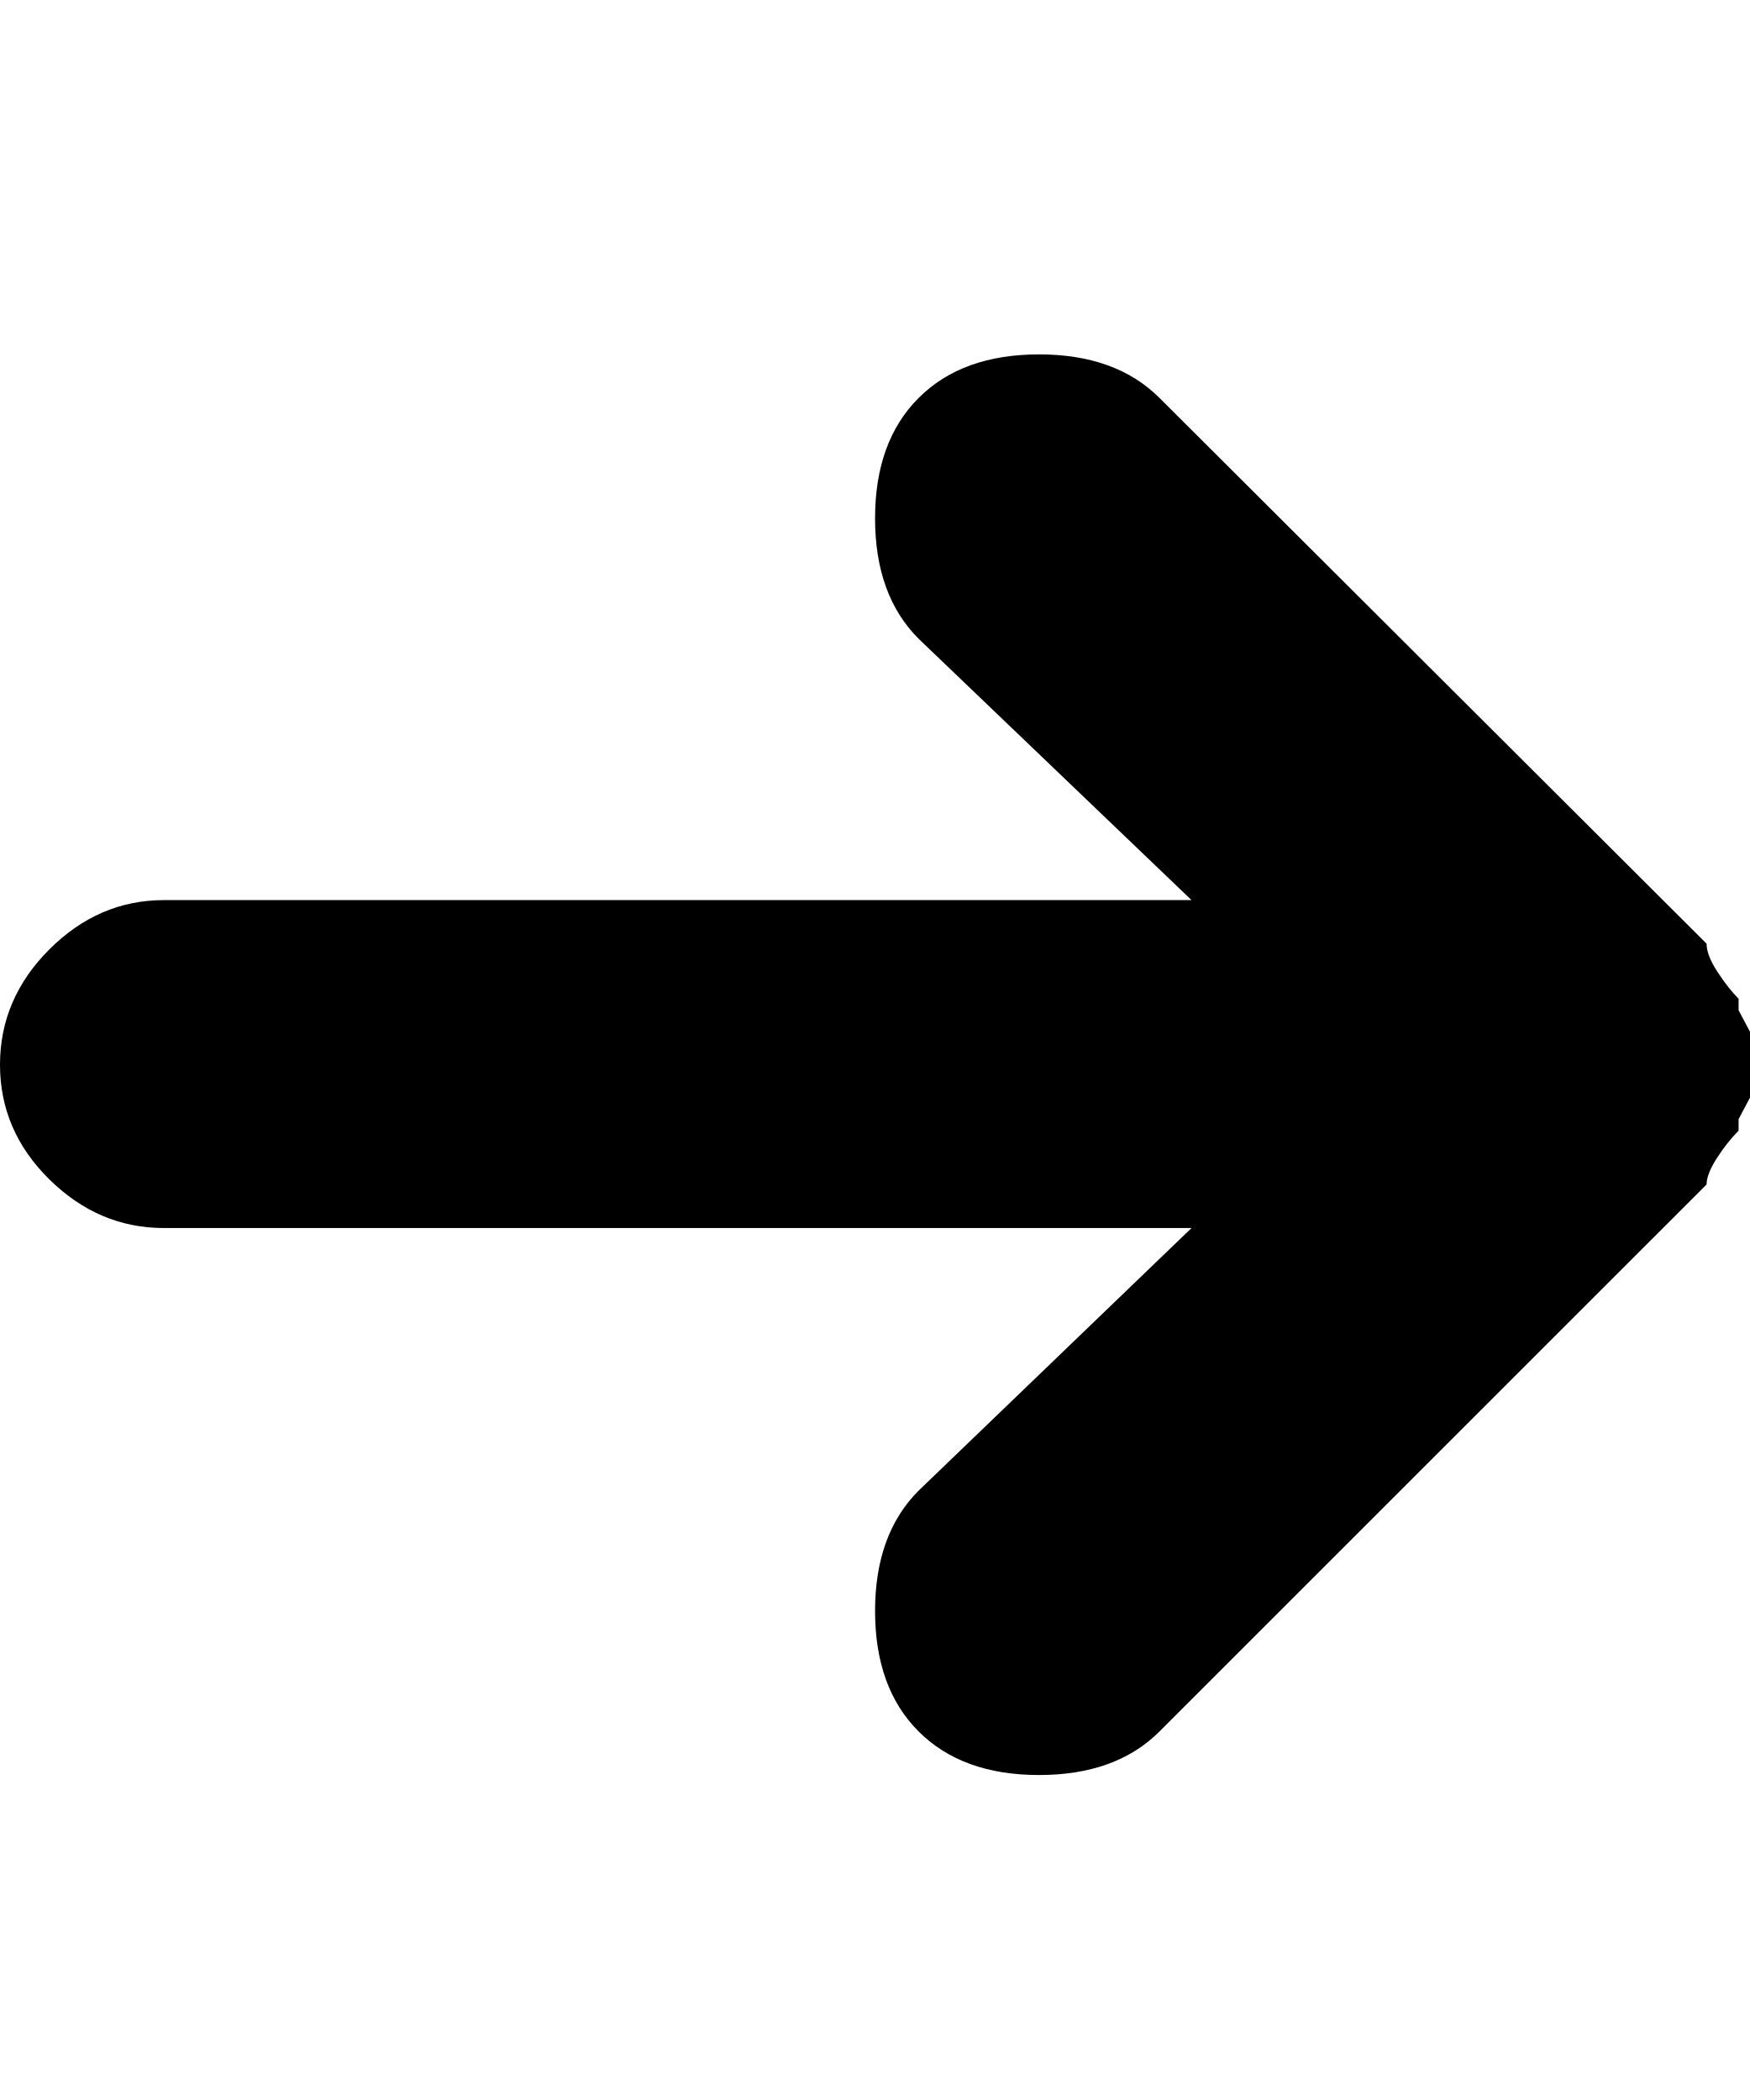
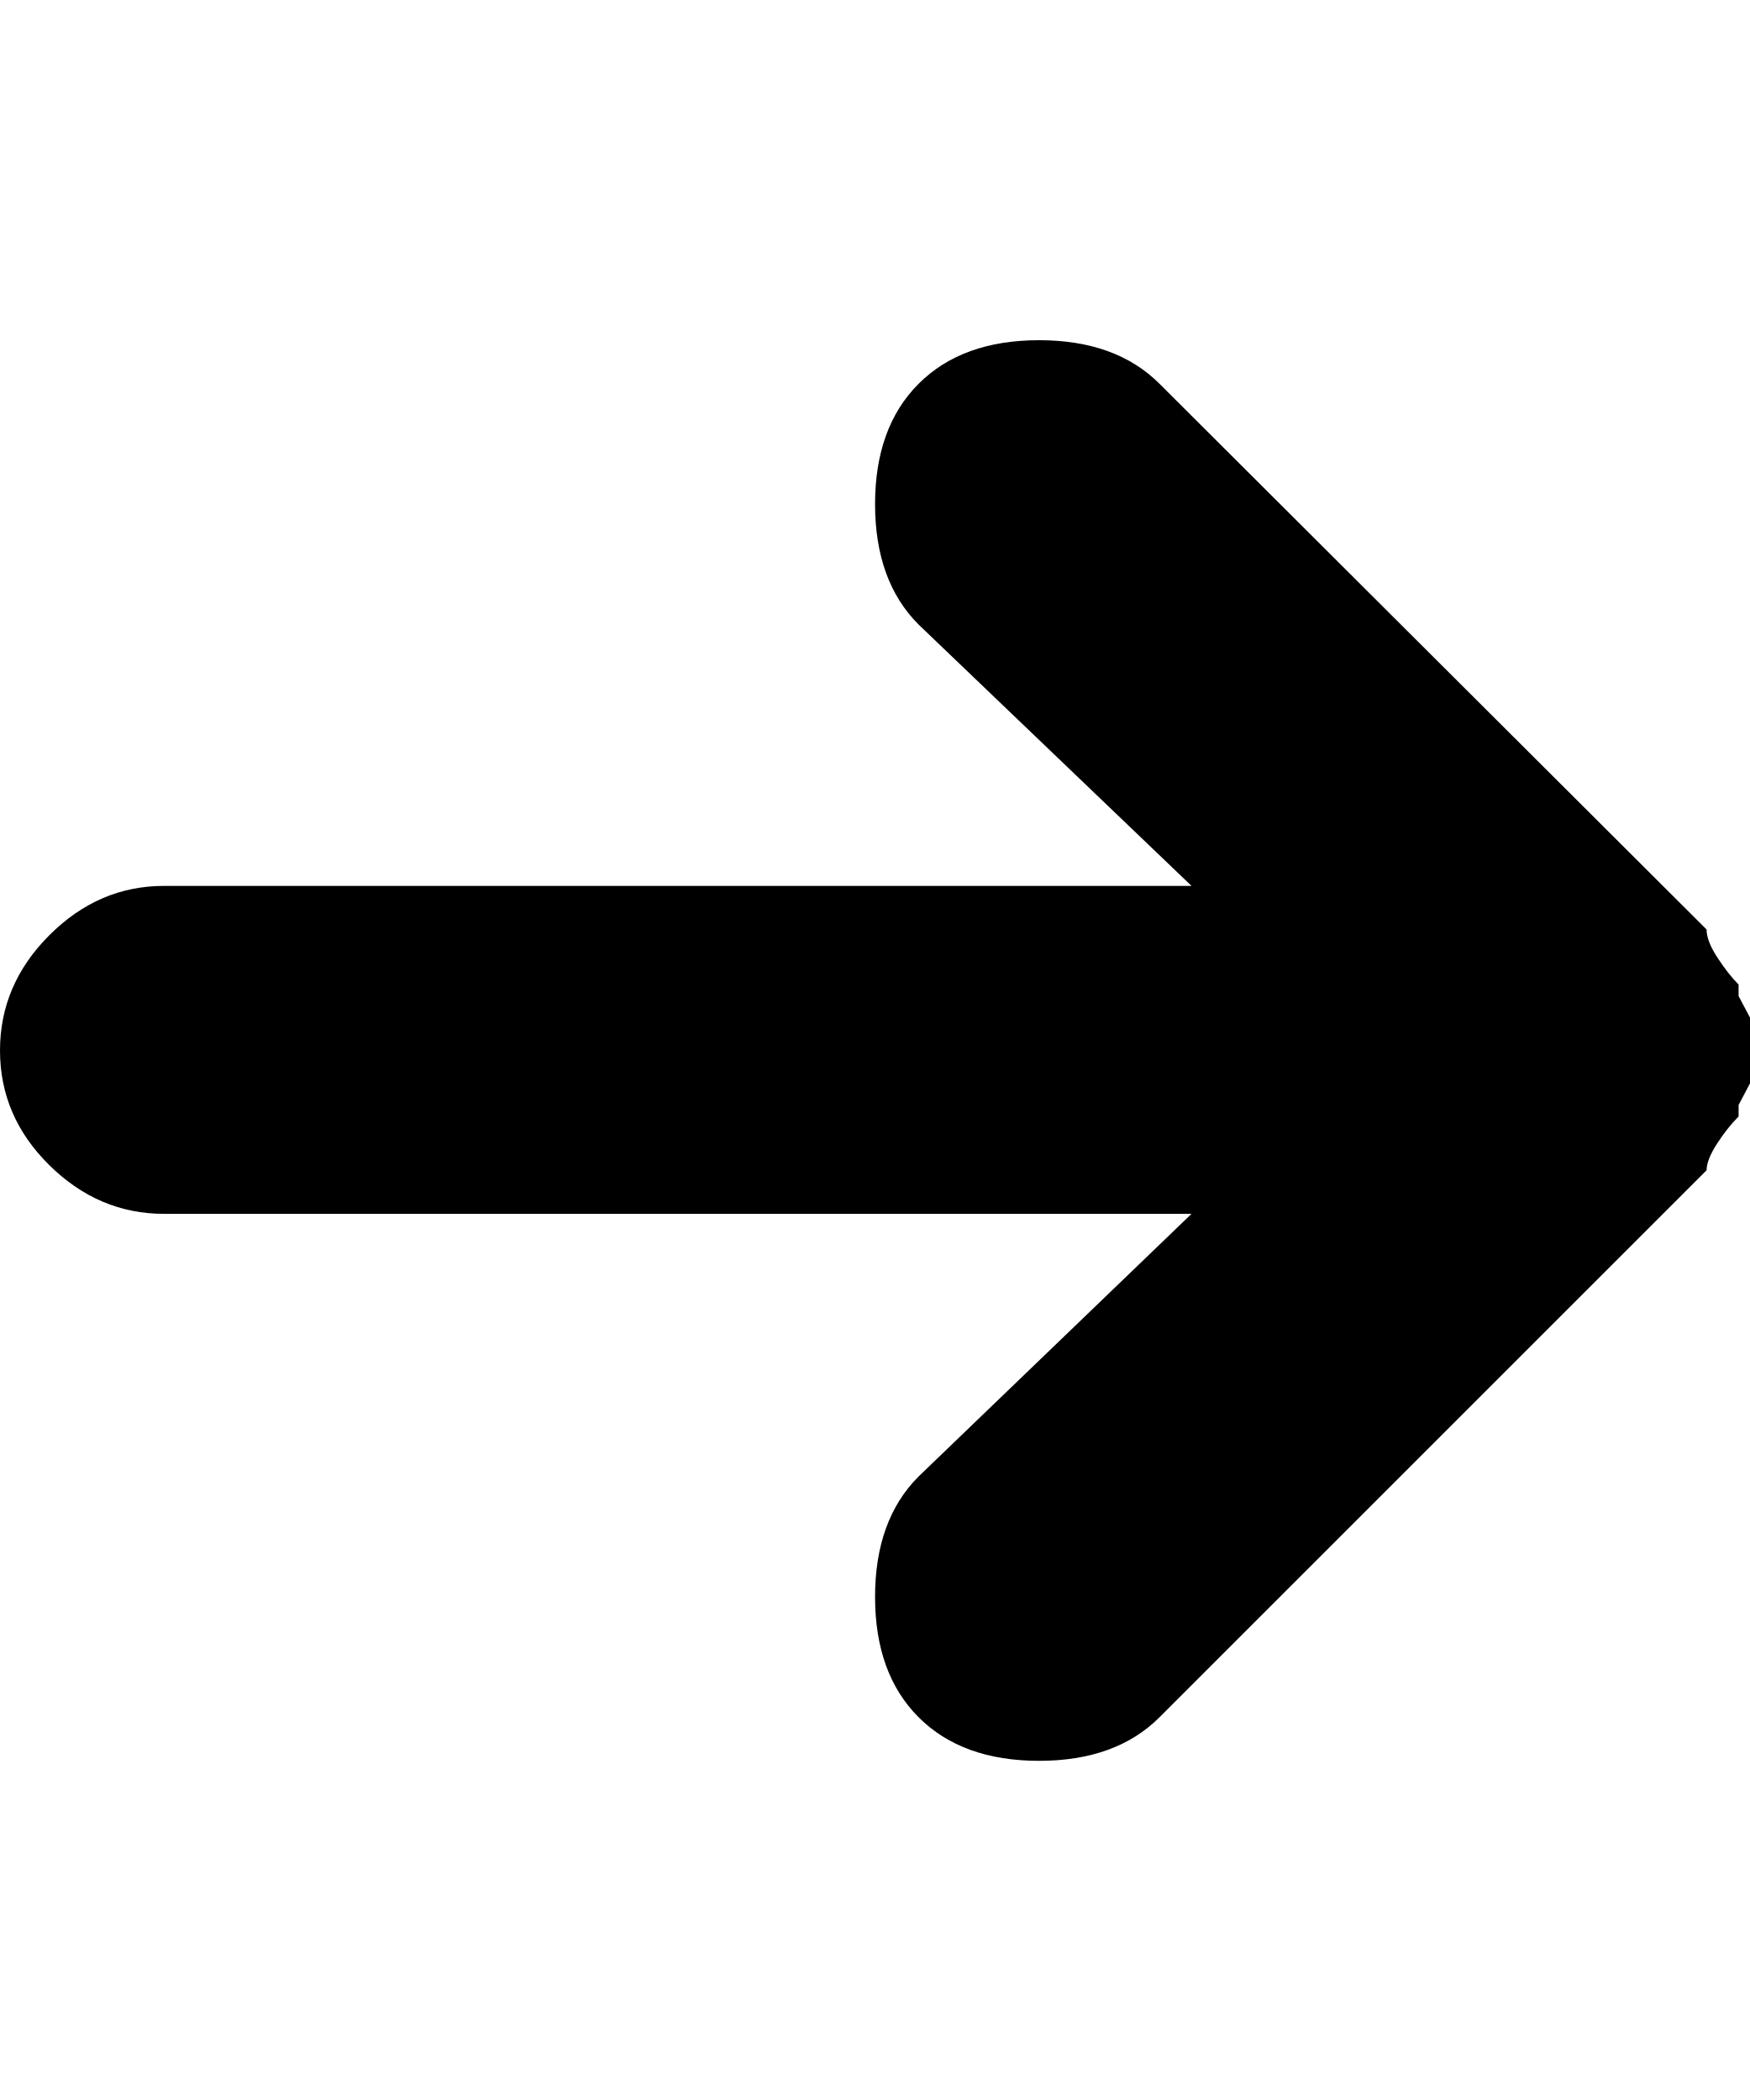
<svg xmlns="http://www.w3.org/2000/svg" height="1000" width="833">
-   <path d="M0 507.005q0 -31.415 23.485 -54.9t54.595 -23.485l489.22 0l-129.93 -124.44q-20.74 -20.74 -20.74 -57.34t20.74 -57.34 57.34 -20.74 57.34 20.74l260.47 259.86q0 5.49 5.185 13.42t10.065 12.81l0 5.49l5.49 10.37l0 31.11l-5.49 10.37l0 5.49q-5.49 5.49 -10.37 13.115t-4.88 12.505l-260.47 260.47q-20.74 20.74 -57.34 20.74t-57.34 -20.74 -20.74 -57.34 20.74 -57.34l129.93 -125.05l-489.22 0q-31.11 0 -54.595 -23.18t-23.485 -54.595z" />
+   <path d="M0 500.245q0 -31.415 23.485 -54.9t54.595 -23.485l489.22 0l-129.93 -124.44q-20.74 -20.74 -20.74 -57.34t20.74 -57.34 57.34 -20.74 57.34 20.74l260.47 259.86q0 5.49 5.185 13.42t10.065 12.81l0 5.49l5.49 10.37l0 31.11l-5.49 10.37l0 5.49q-5.49 5.49 -10.37 13.115t-4.88 12.505l-260.47 260.47q-20.74 20.74 -57.34 20.74t-57.34 -20.74 -20.74 -57.34 20.74 -57.34l129.93 -125.05l-489.22 0q-31.11 0 -54.595 -23.18t-23.485 -54.595z" />
</svg>
